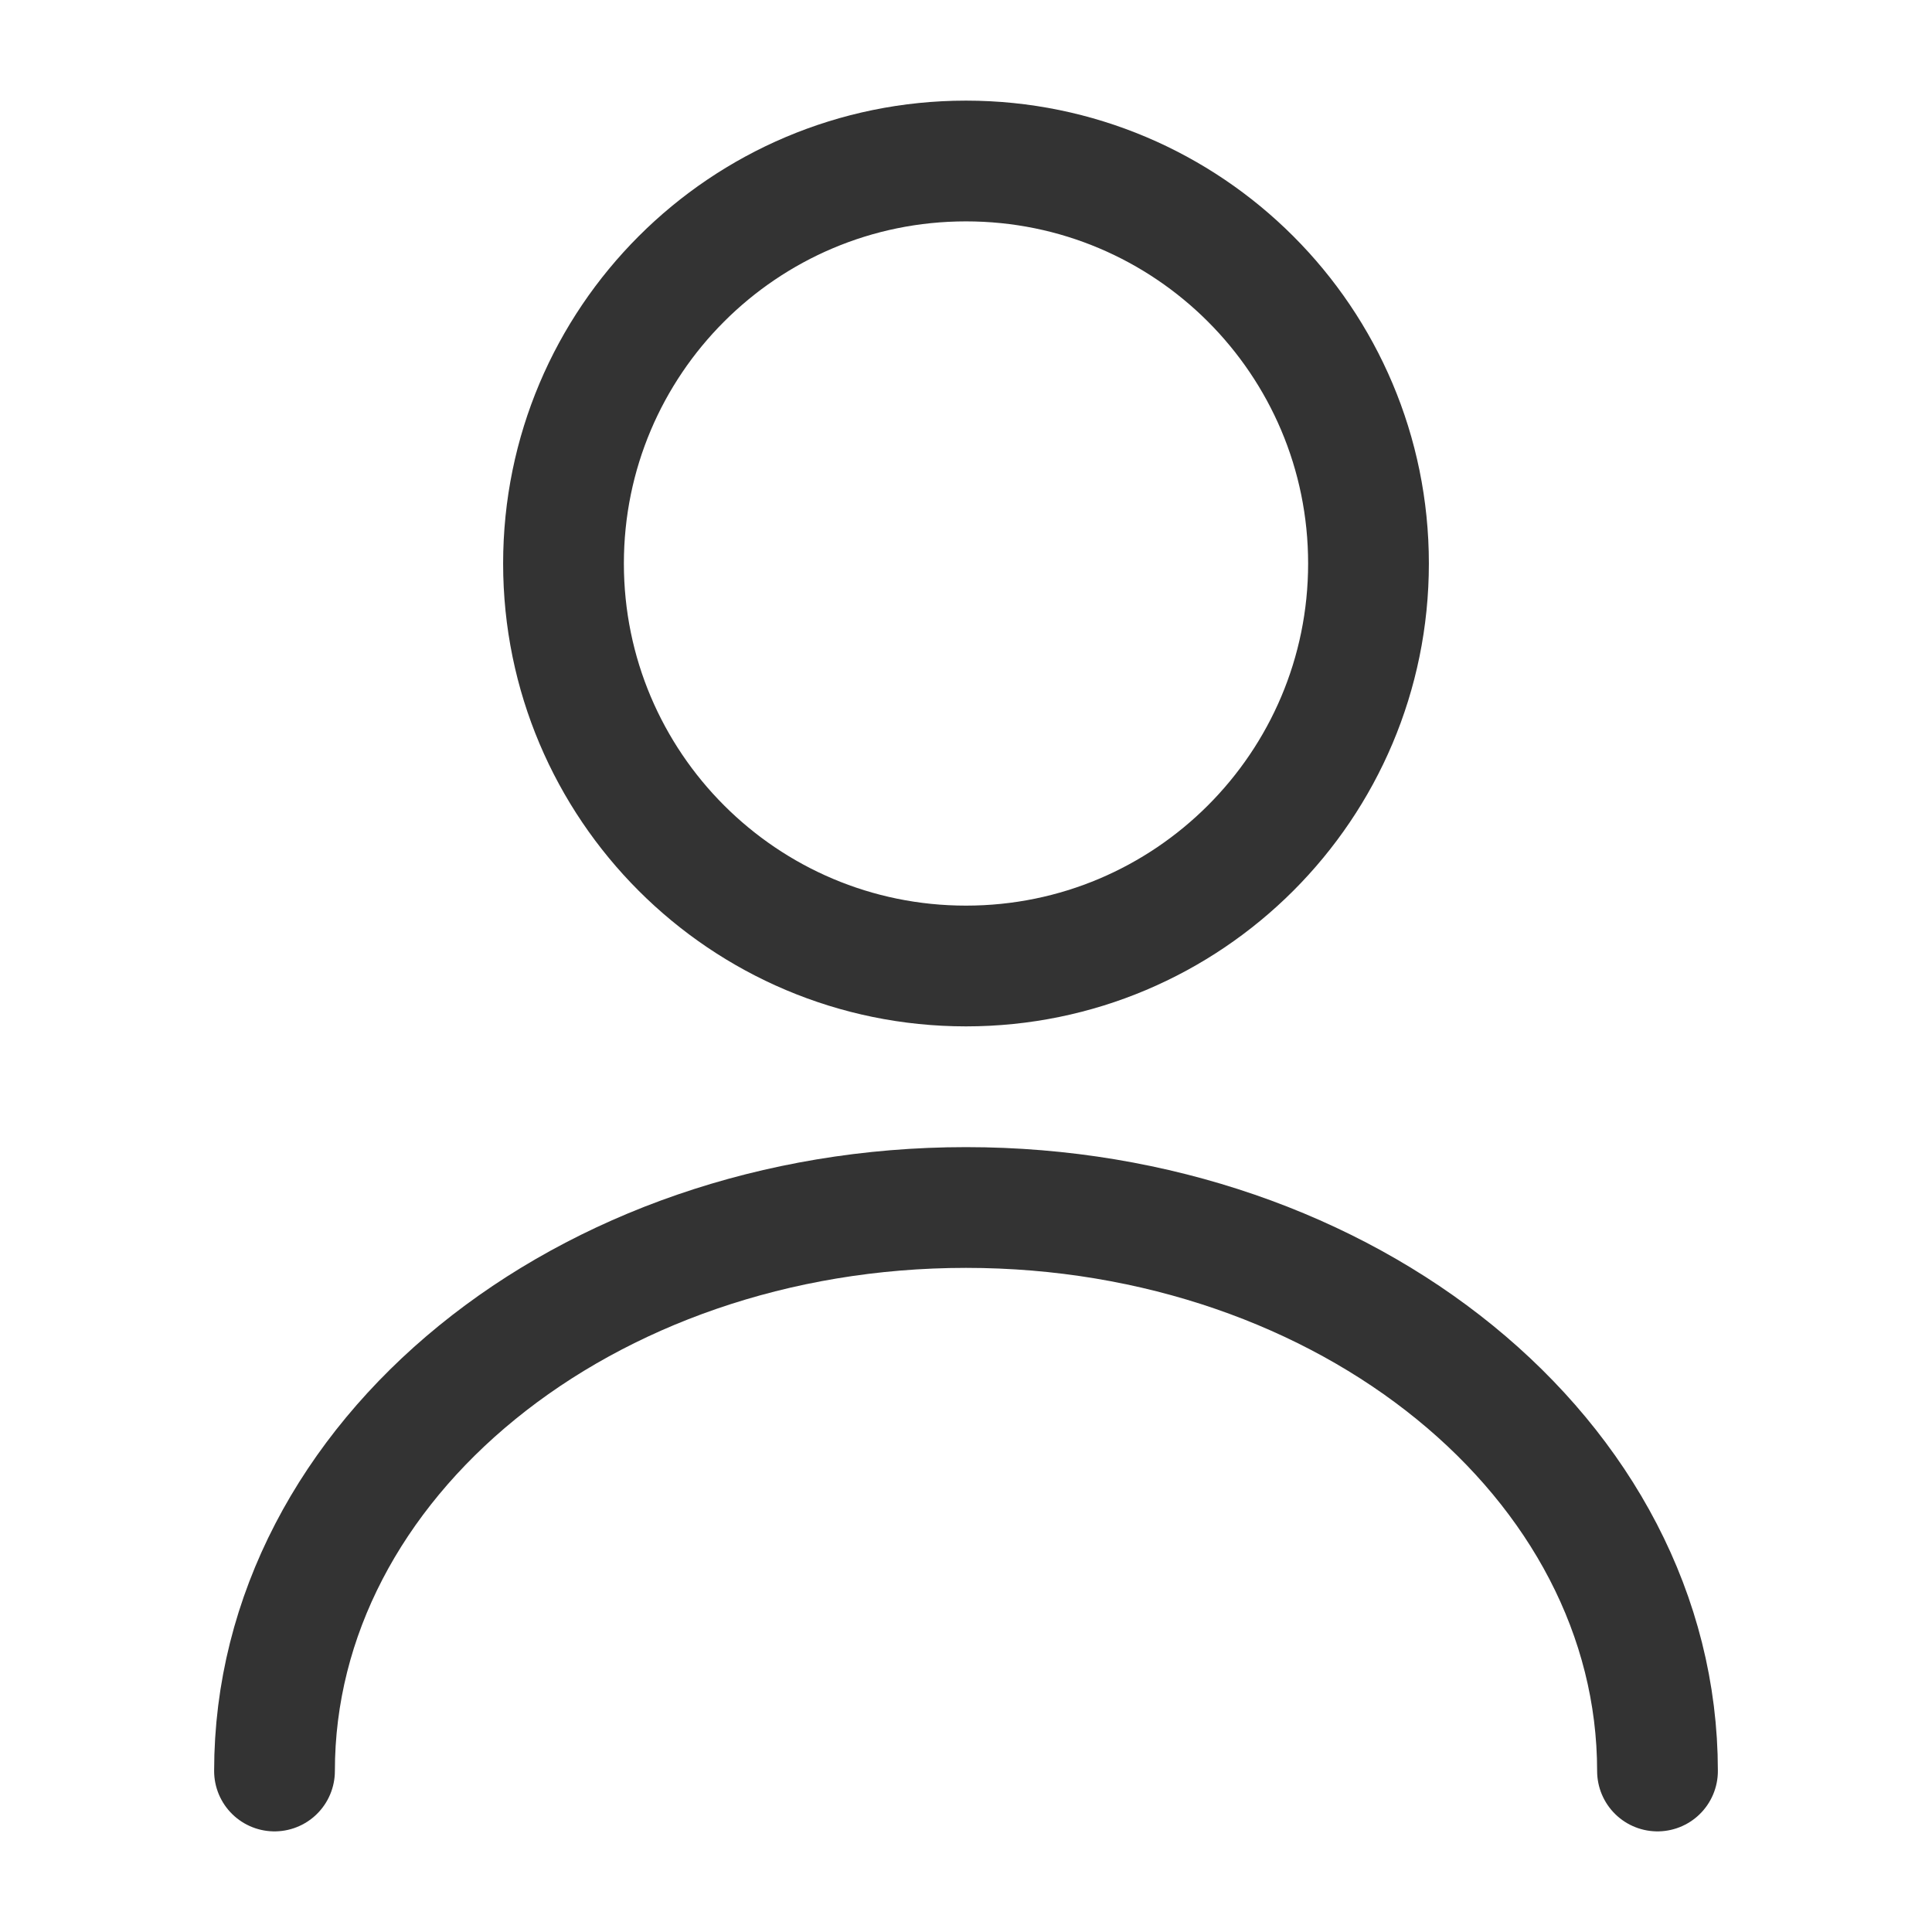
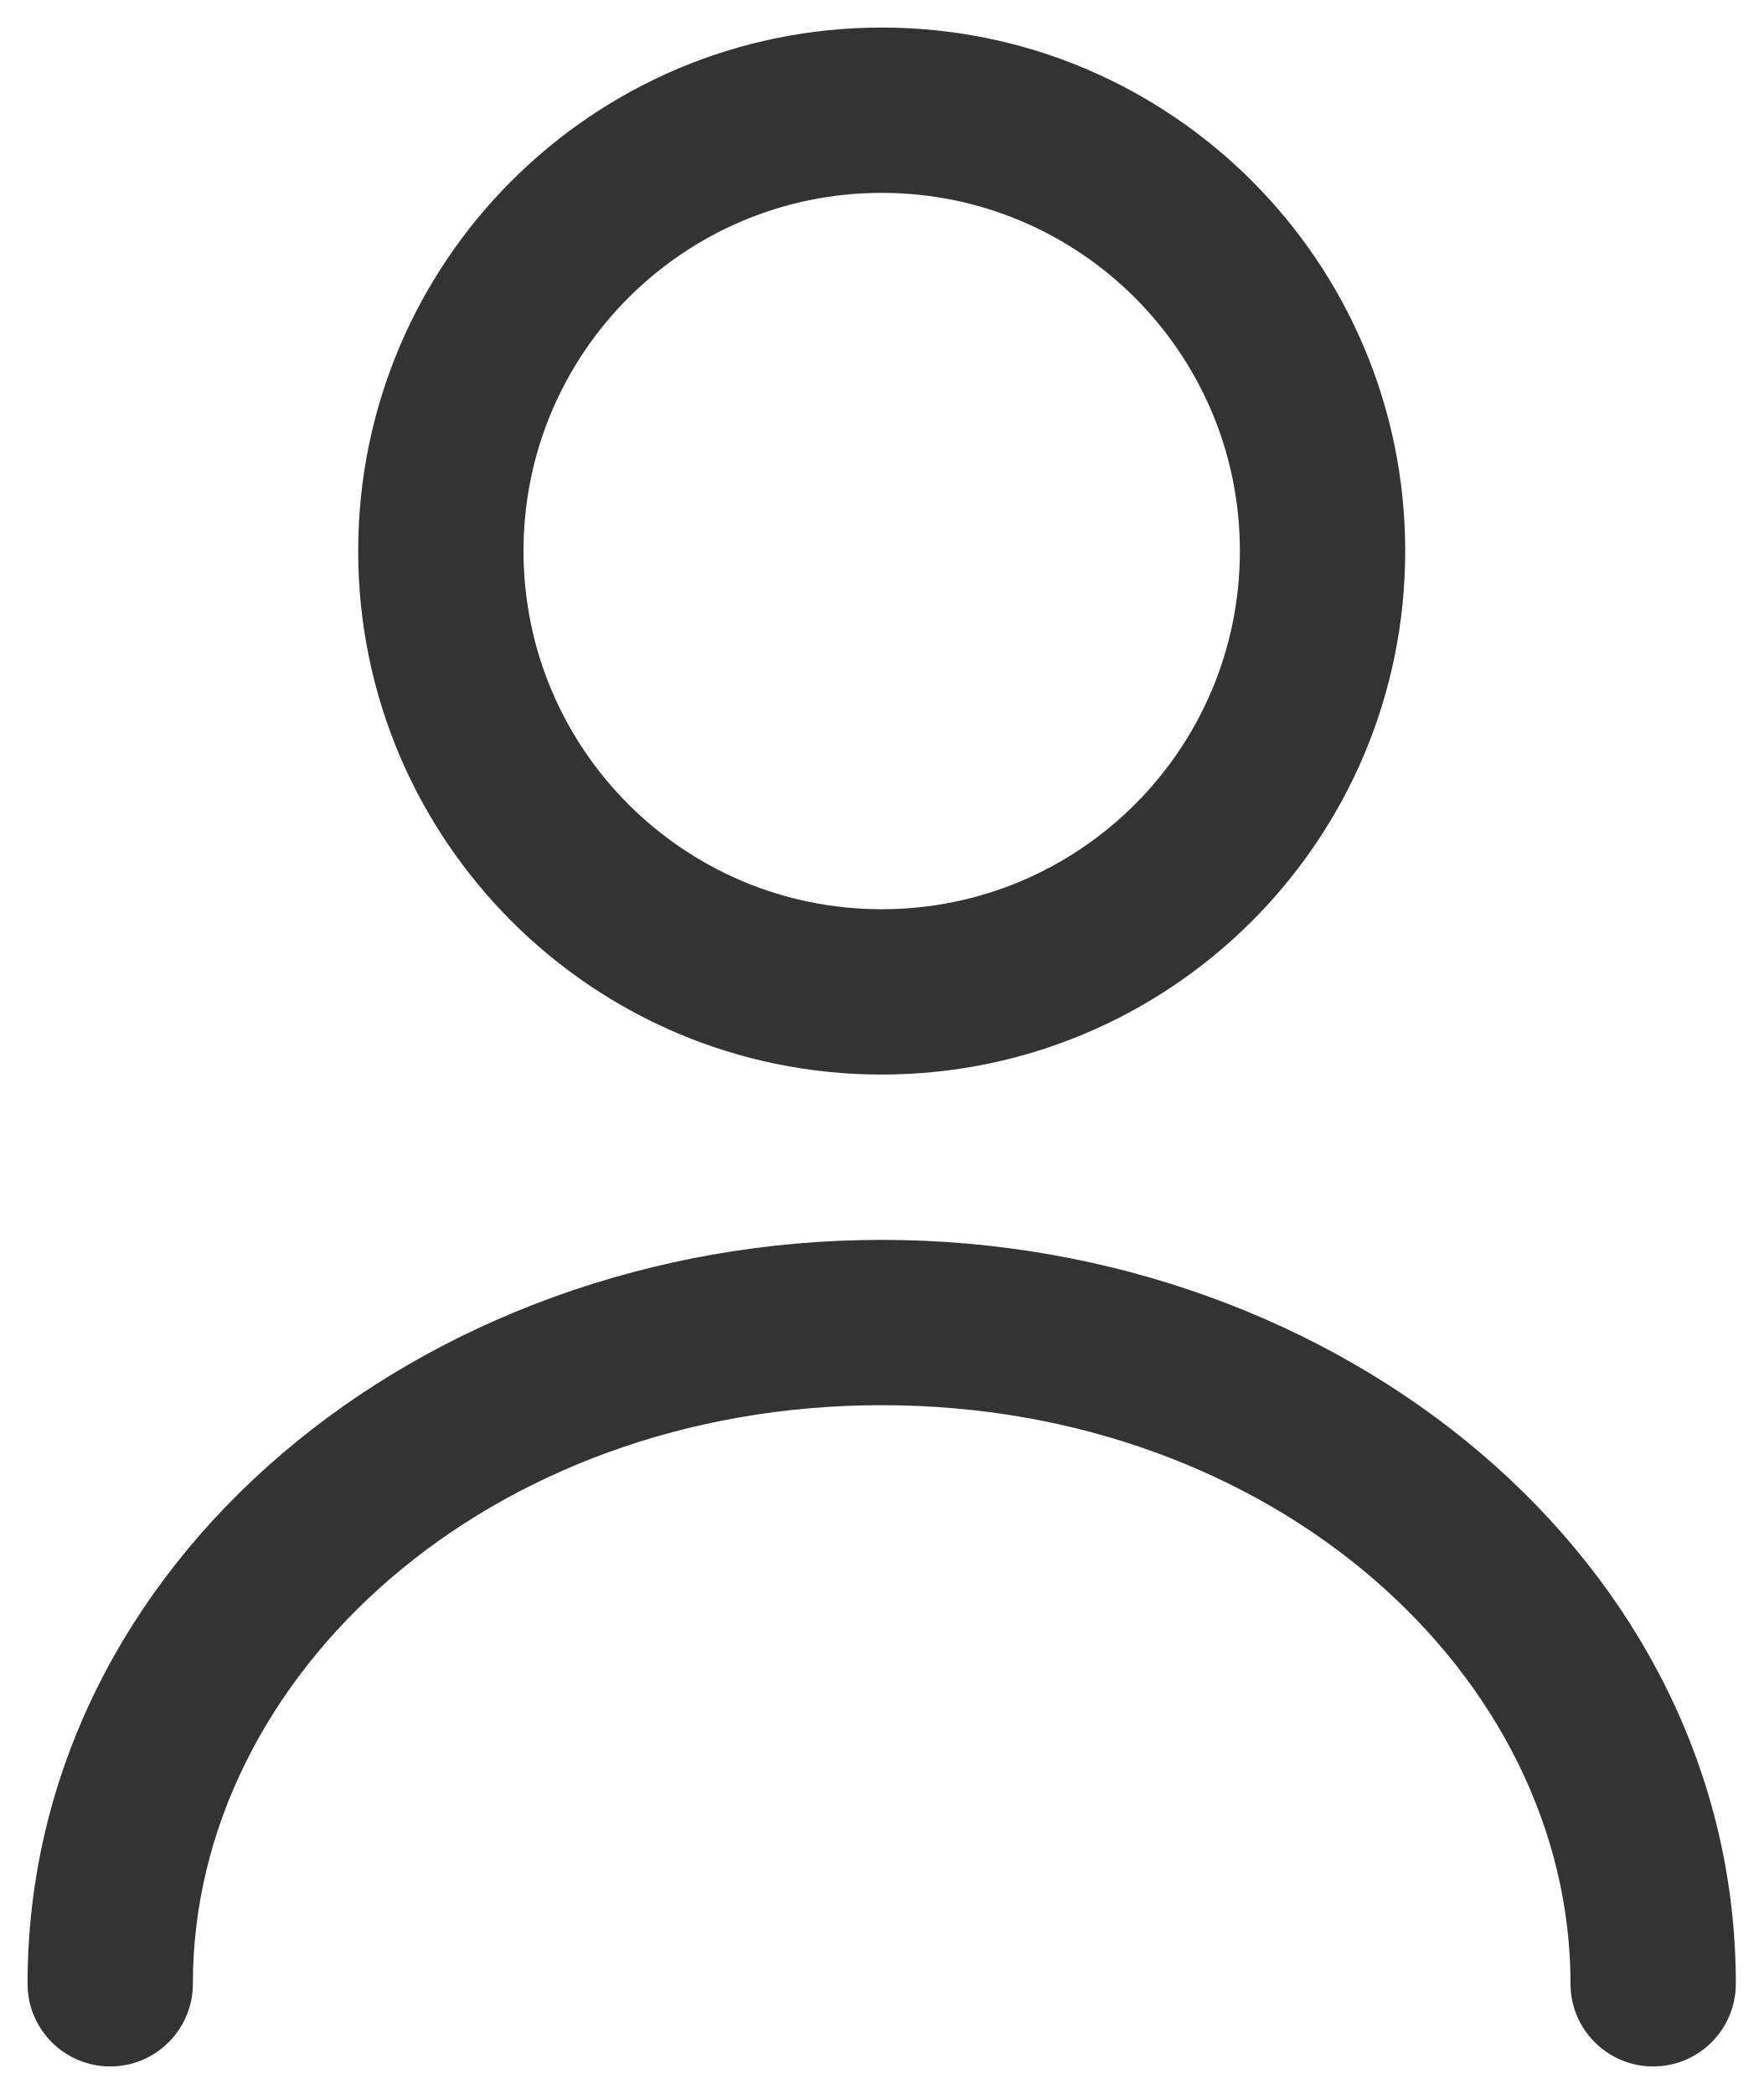
- <svg xmlns="http://www.w3.org/2000/svg" width="24" height="24" viewBox="0 0 24 24" fill="none">
-   <path d="M12 12C14.761 12 17 9.761 17 7C17 4.239 14.761 2 12 2C9.239 2 7 4.239 7 7C7 9.761 9.239 12 12 12Z" stroke="#333333" stroke-width="1.5" stroke-linecap="round" stroke-linejoin="round" />
-   <path d="M20.59 22C20.59 18.13 16.74 15 12 15C7.26 15 3.41 18.13 3.41 22" stroke="#333333" stroke-width="1.5" stroke-linecap="round" stroke-linejoin="round" />
+ <svg xmlns="http://www.w3.org/2000/svg" width="16" height="19" viewBox="0 0 16 19" fill="none">
+   <path fill-rule="evenodd" clip-rule="evenodd" d="M8 1.75C6.205 1.75 4.75 3.205 4.75 5C4.75 6.795 6.205 8.25 8 8.25C9.795 8.25 11.25 6.795 11.25 5C11.25 3.205 9.795 1.75 8 1.75ZM3.25 5C3.25 2.377 5.377 0.25 8 0.25C10.623 0.25 12.75 2.377 12.75 5C12.75 7.623 10.623 9.75 8 9.75C5.377 9.75 3.25 7.623 3.25 5Z" fill="#333333" />
+   <path fill-rule="evenodd" clip-rule="evenodd" d="M0.25 18C0.25 14.164 3.836 11.25 8 11.25C12.164 11.25 15.75 14.164 15.75 18C15.75 18.414 15.414 18.75 15 18.75C14.586 18.75 14.25 18.414 14.25 18C14.25 15.202 11.562 12.75 8 12.75C4.438 12.75 1.75 15.202 1.75 18C1.75 18.414 1.414 18.75 1 18.75C0.586 18.75 0.25 18.414 0.25 18Z" fill="#333333" />
</svg>
